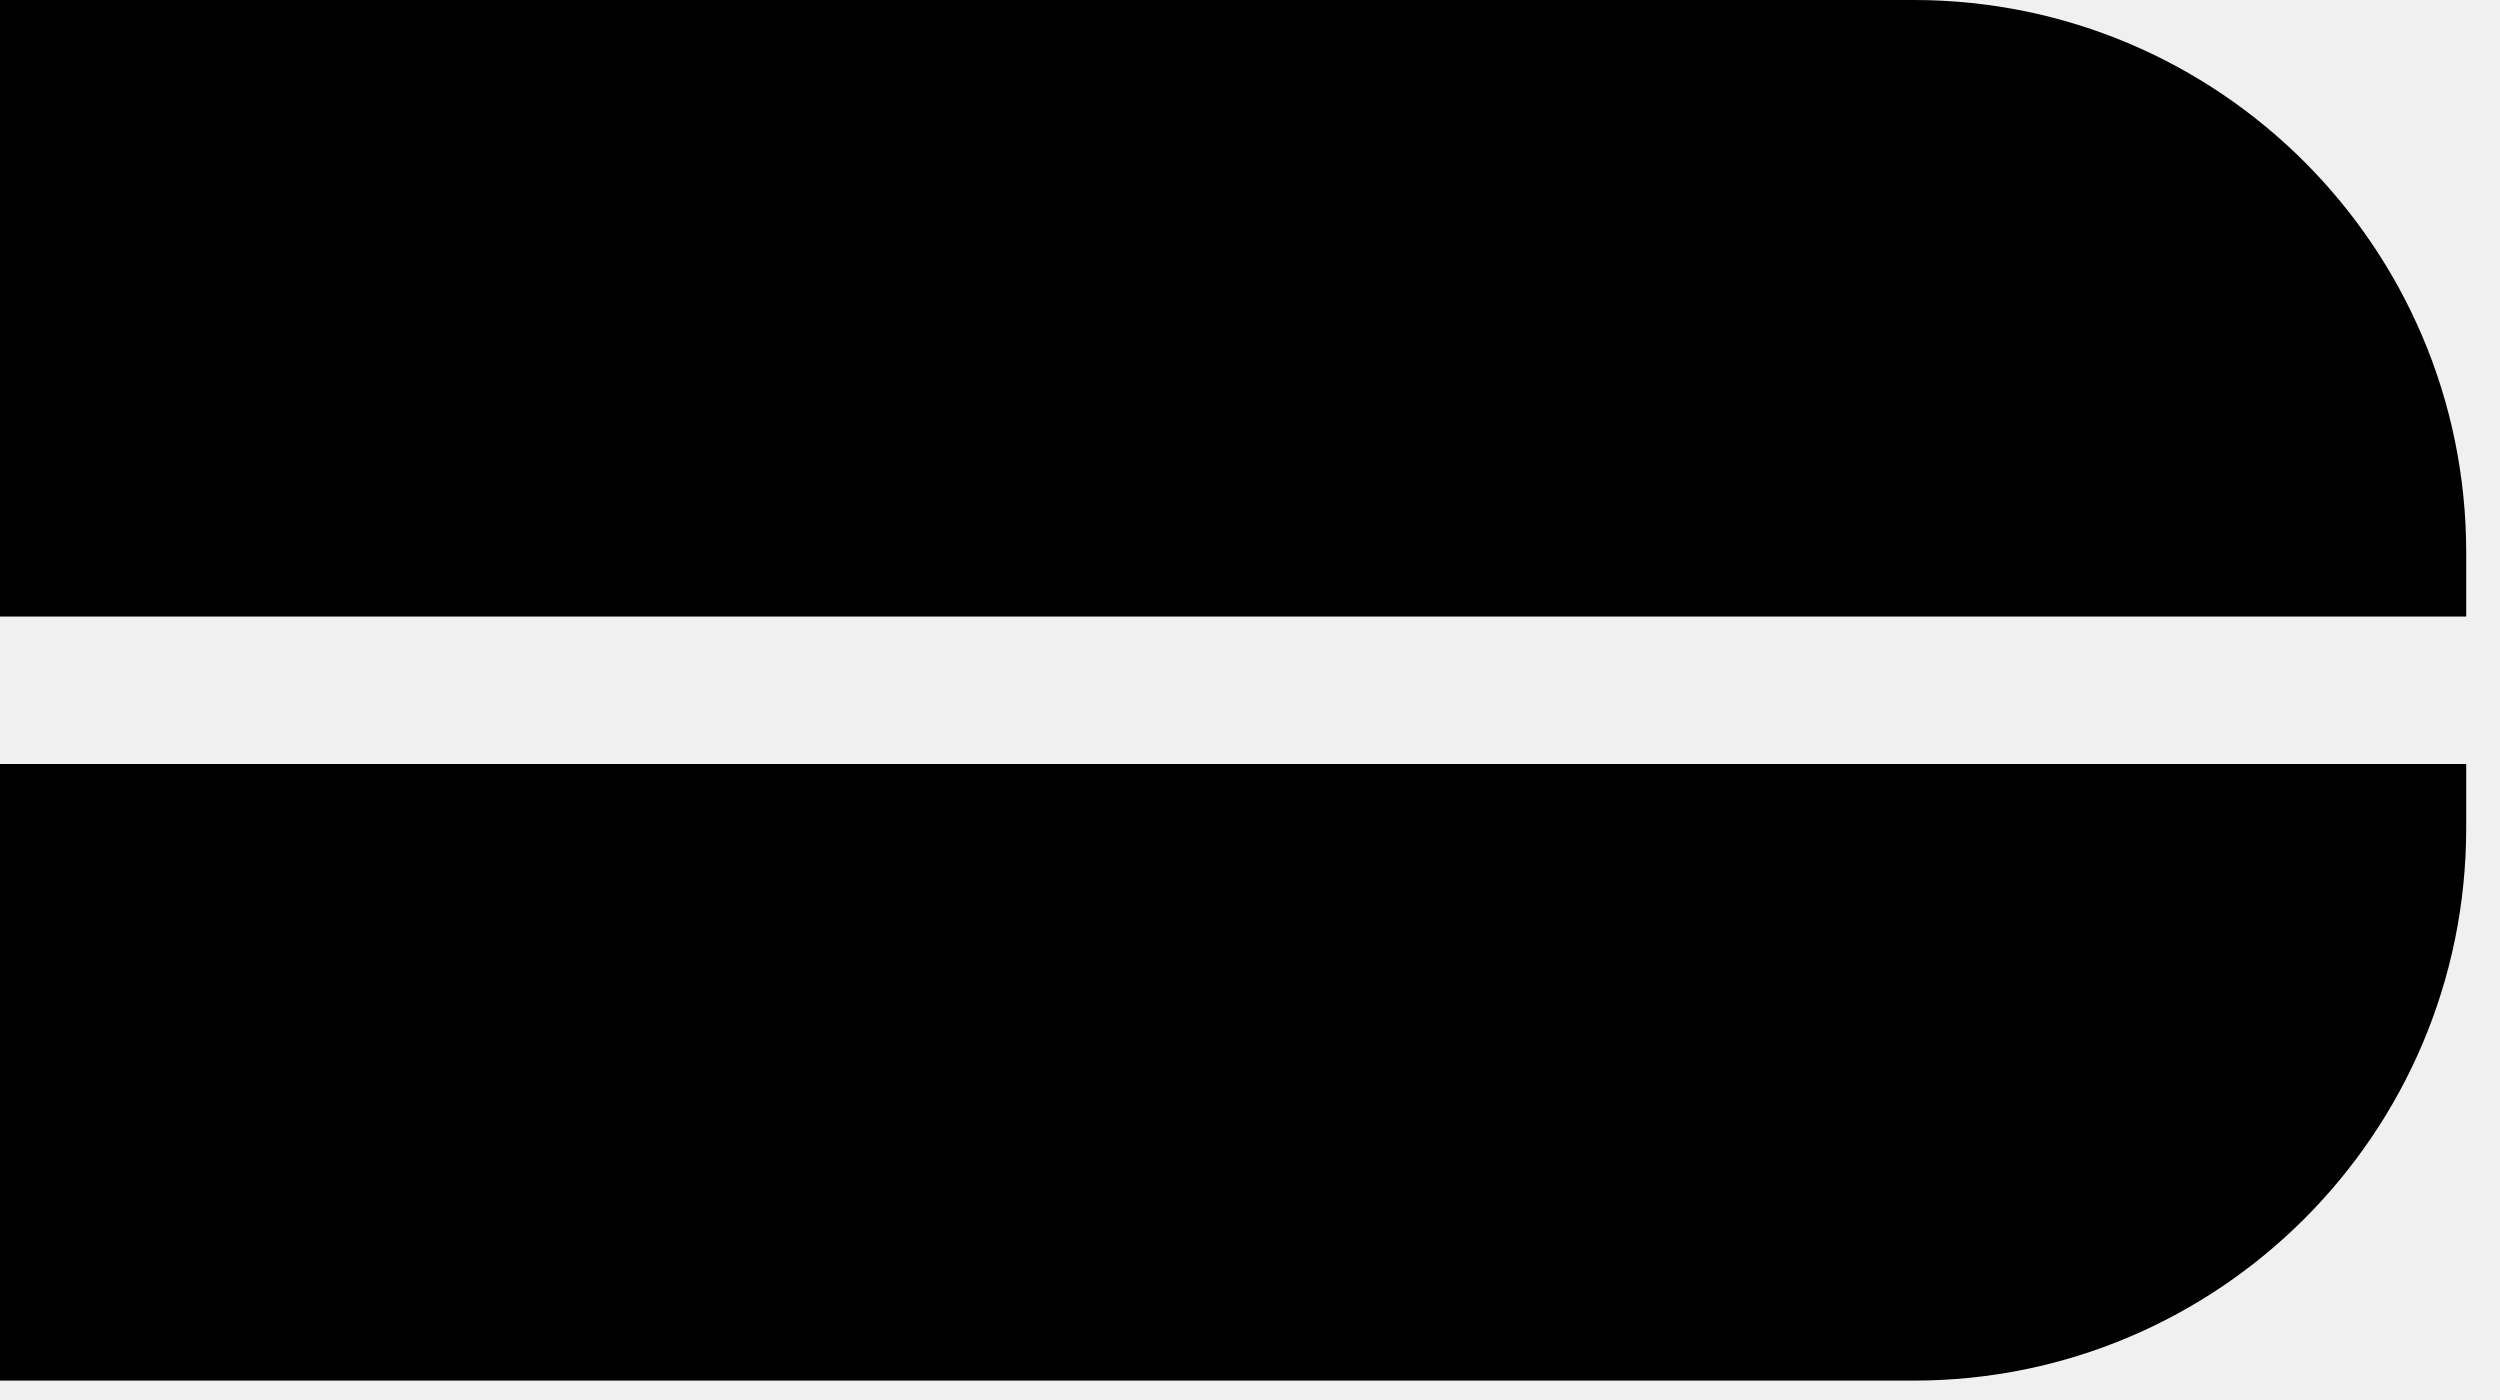
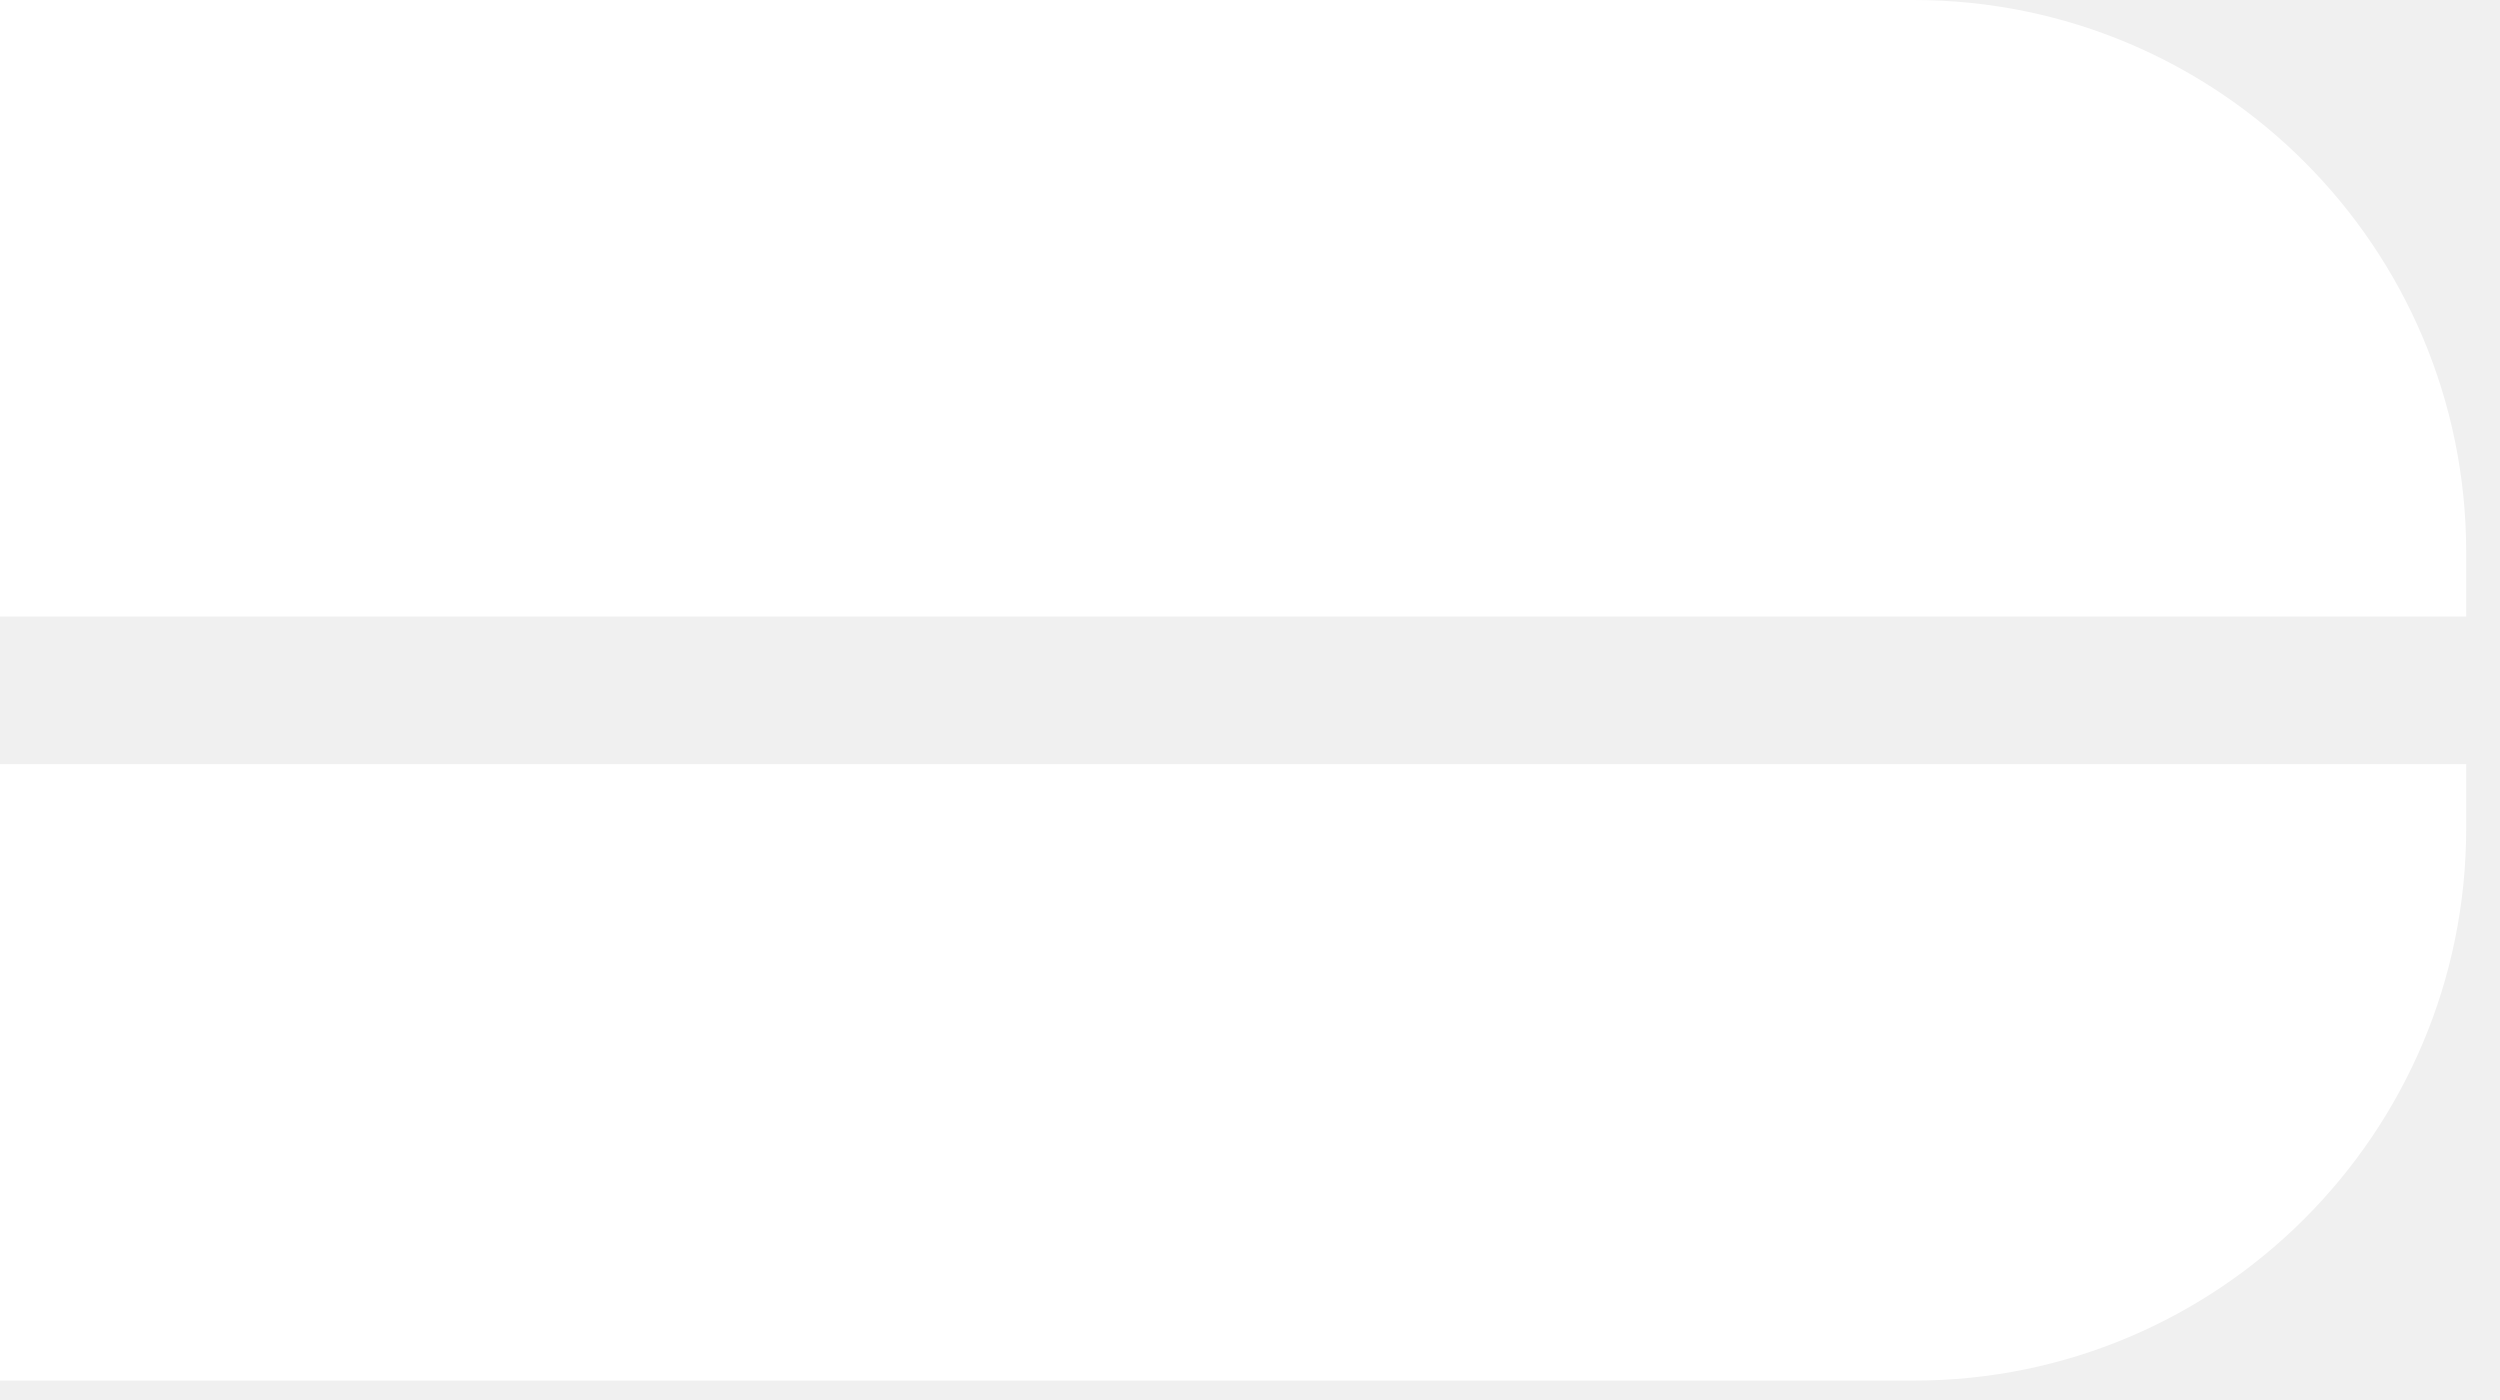
<svg xmlns="http://www.w3.org/2000/svg" width="25" height="14" viewBox="0 0 25 14" fill="none">
-   <path d="M0 0H19.137C22.188 0 24.662 2.473 24.662 5.524V6.165H0V0Z" fill="black" />
-   <path d="M0 13.806H19.137C22.188 13.806 24.662 11.332 24.662 8.281V7.64H0V13.806Z" fill="black" />
+   <g clip-path="url(#clip0_2129_127)">
+     <path d="M0 0H19.137C22.188 0 24.662 2.473 24.662 5.524V6.165H0V0Z" fill="white" />
+     <path d="M0 13.806H19.137C22.188 13.806 24.662 11.333 24.662 8.282V7.641H0V13.806Z" fill="white" />
+   </g>
+   <defs>
+     <clipPath id="clip0_2129_127">
+       <rect width="25" height="14" fill="white" />
+     </clipPath>
+   </defs>
</svg>
